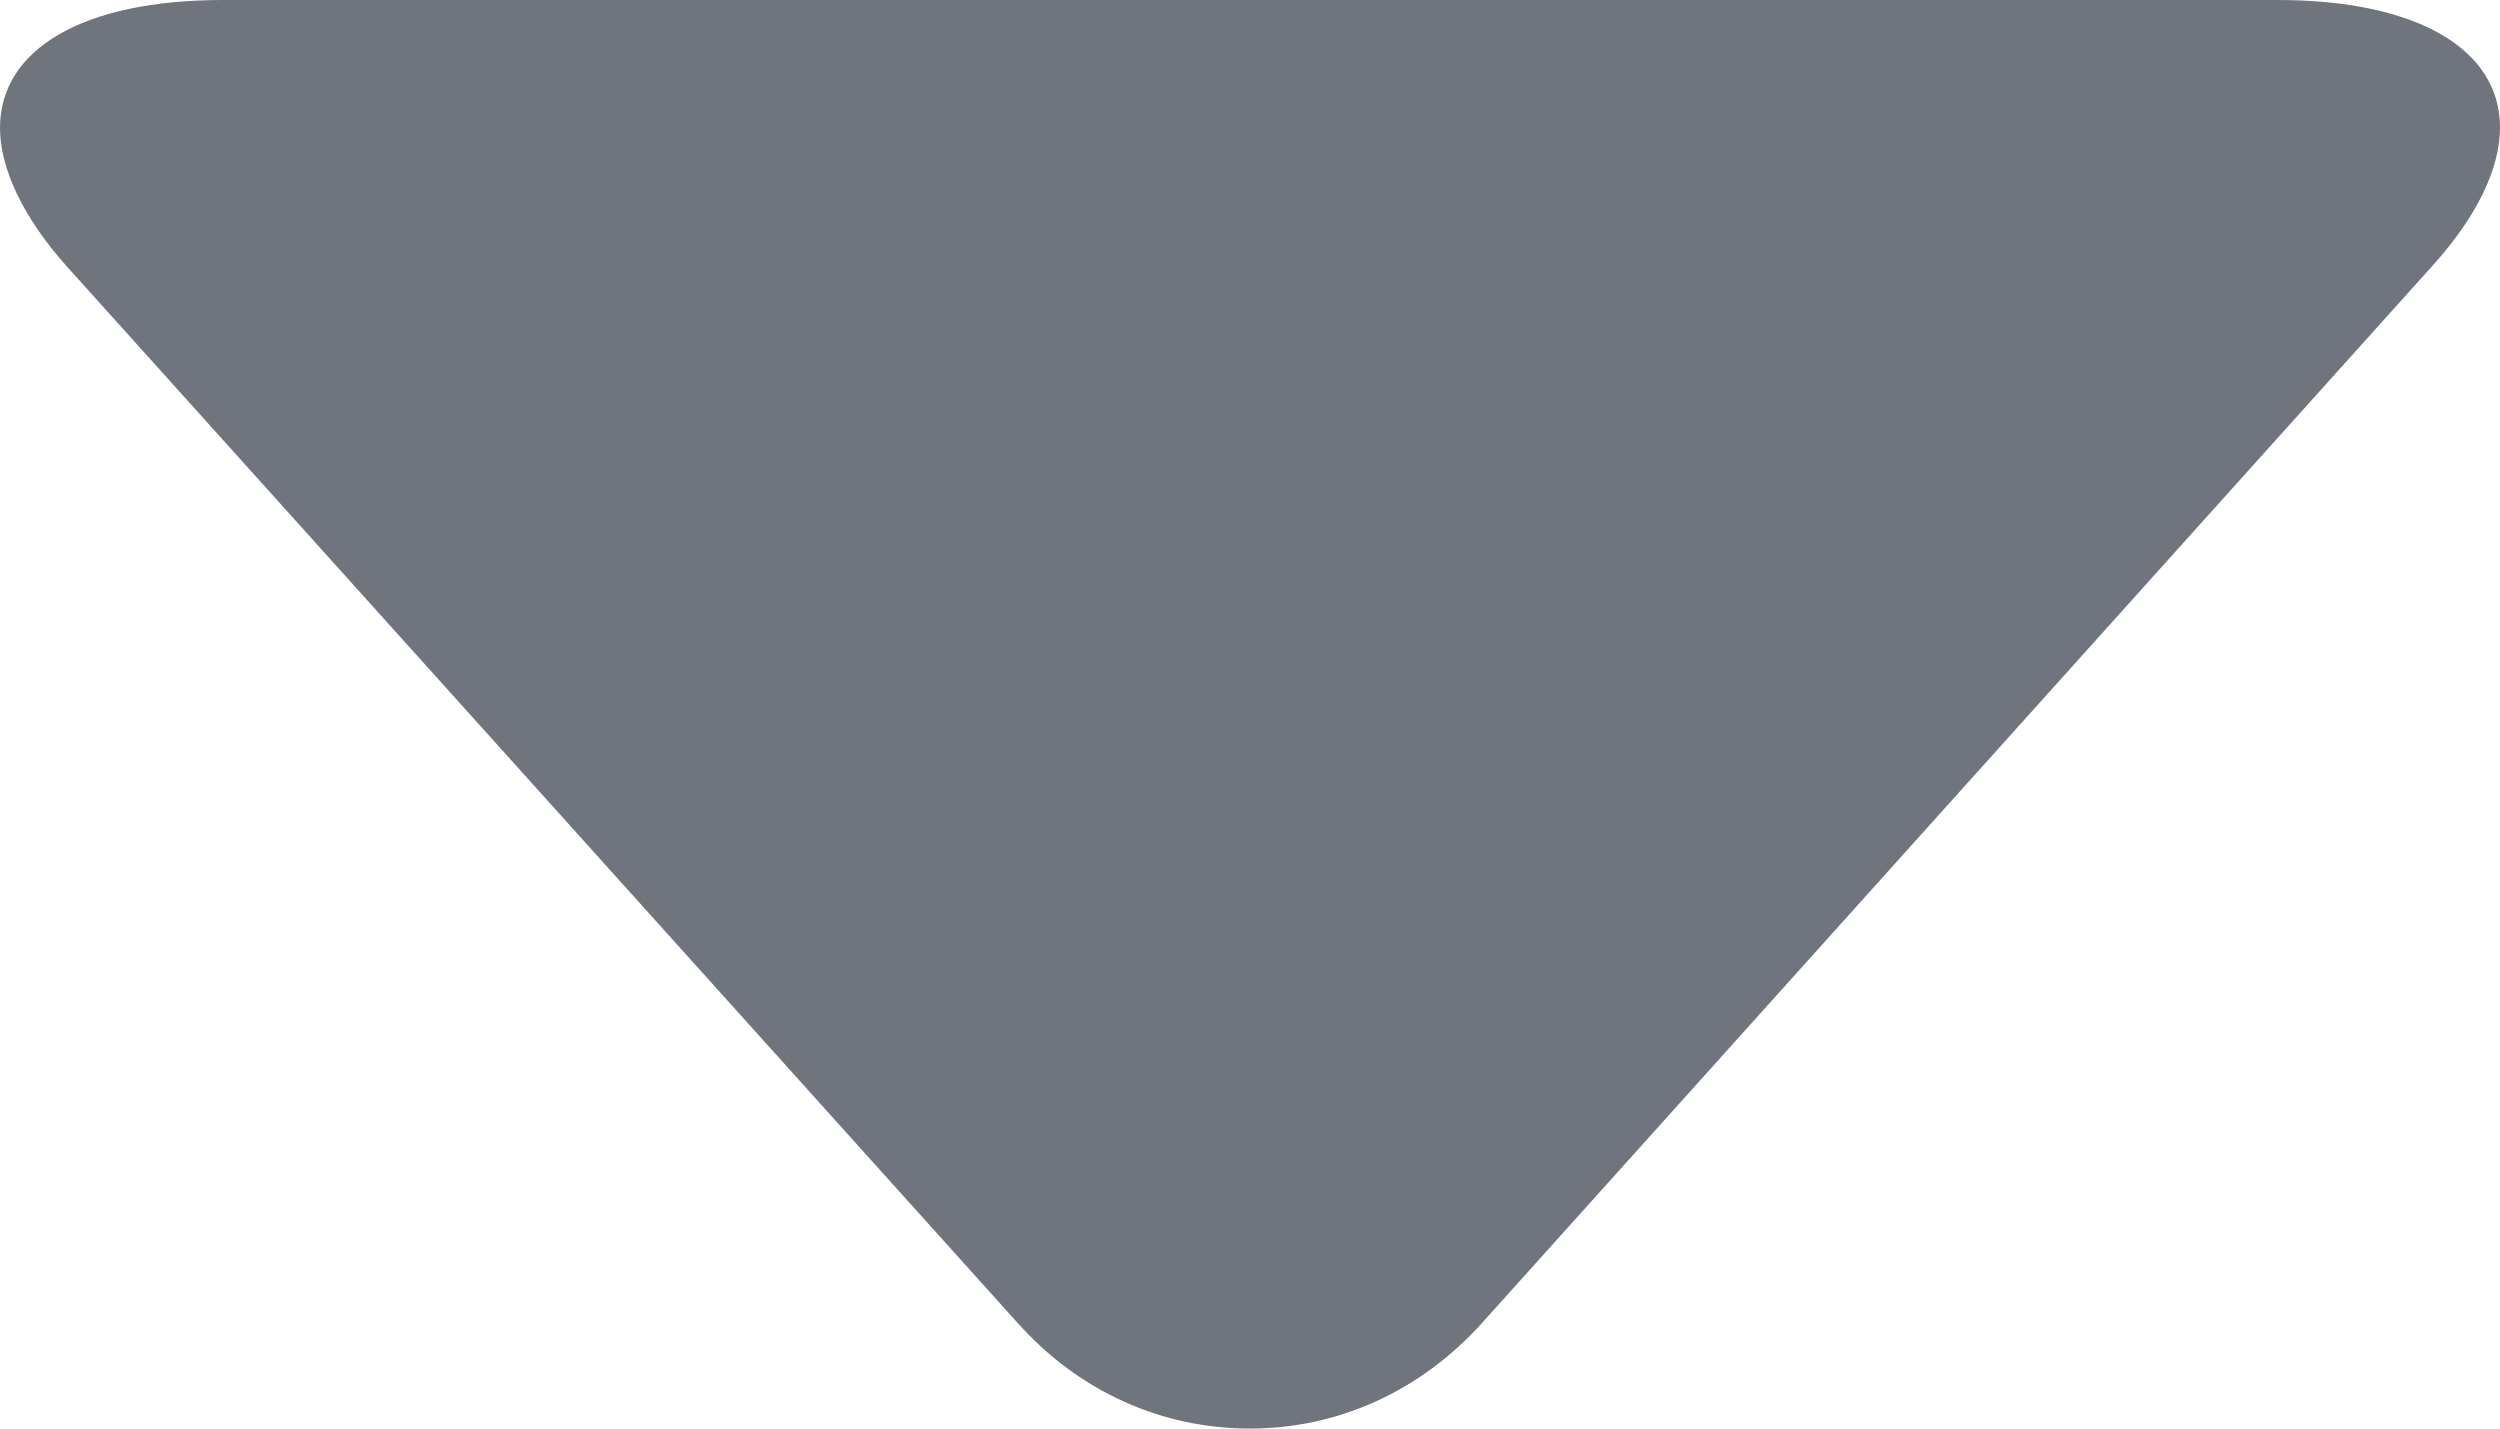
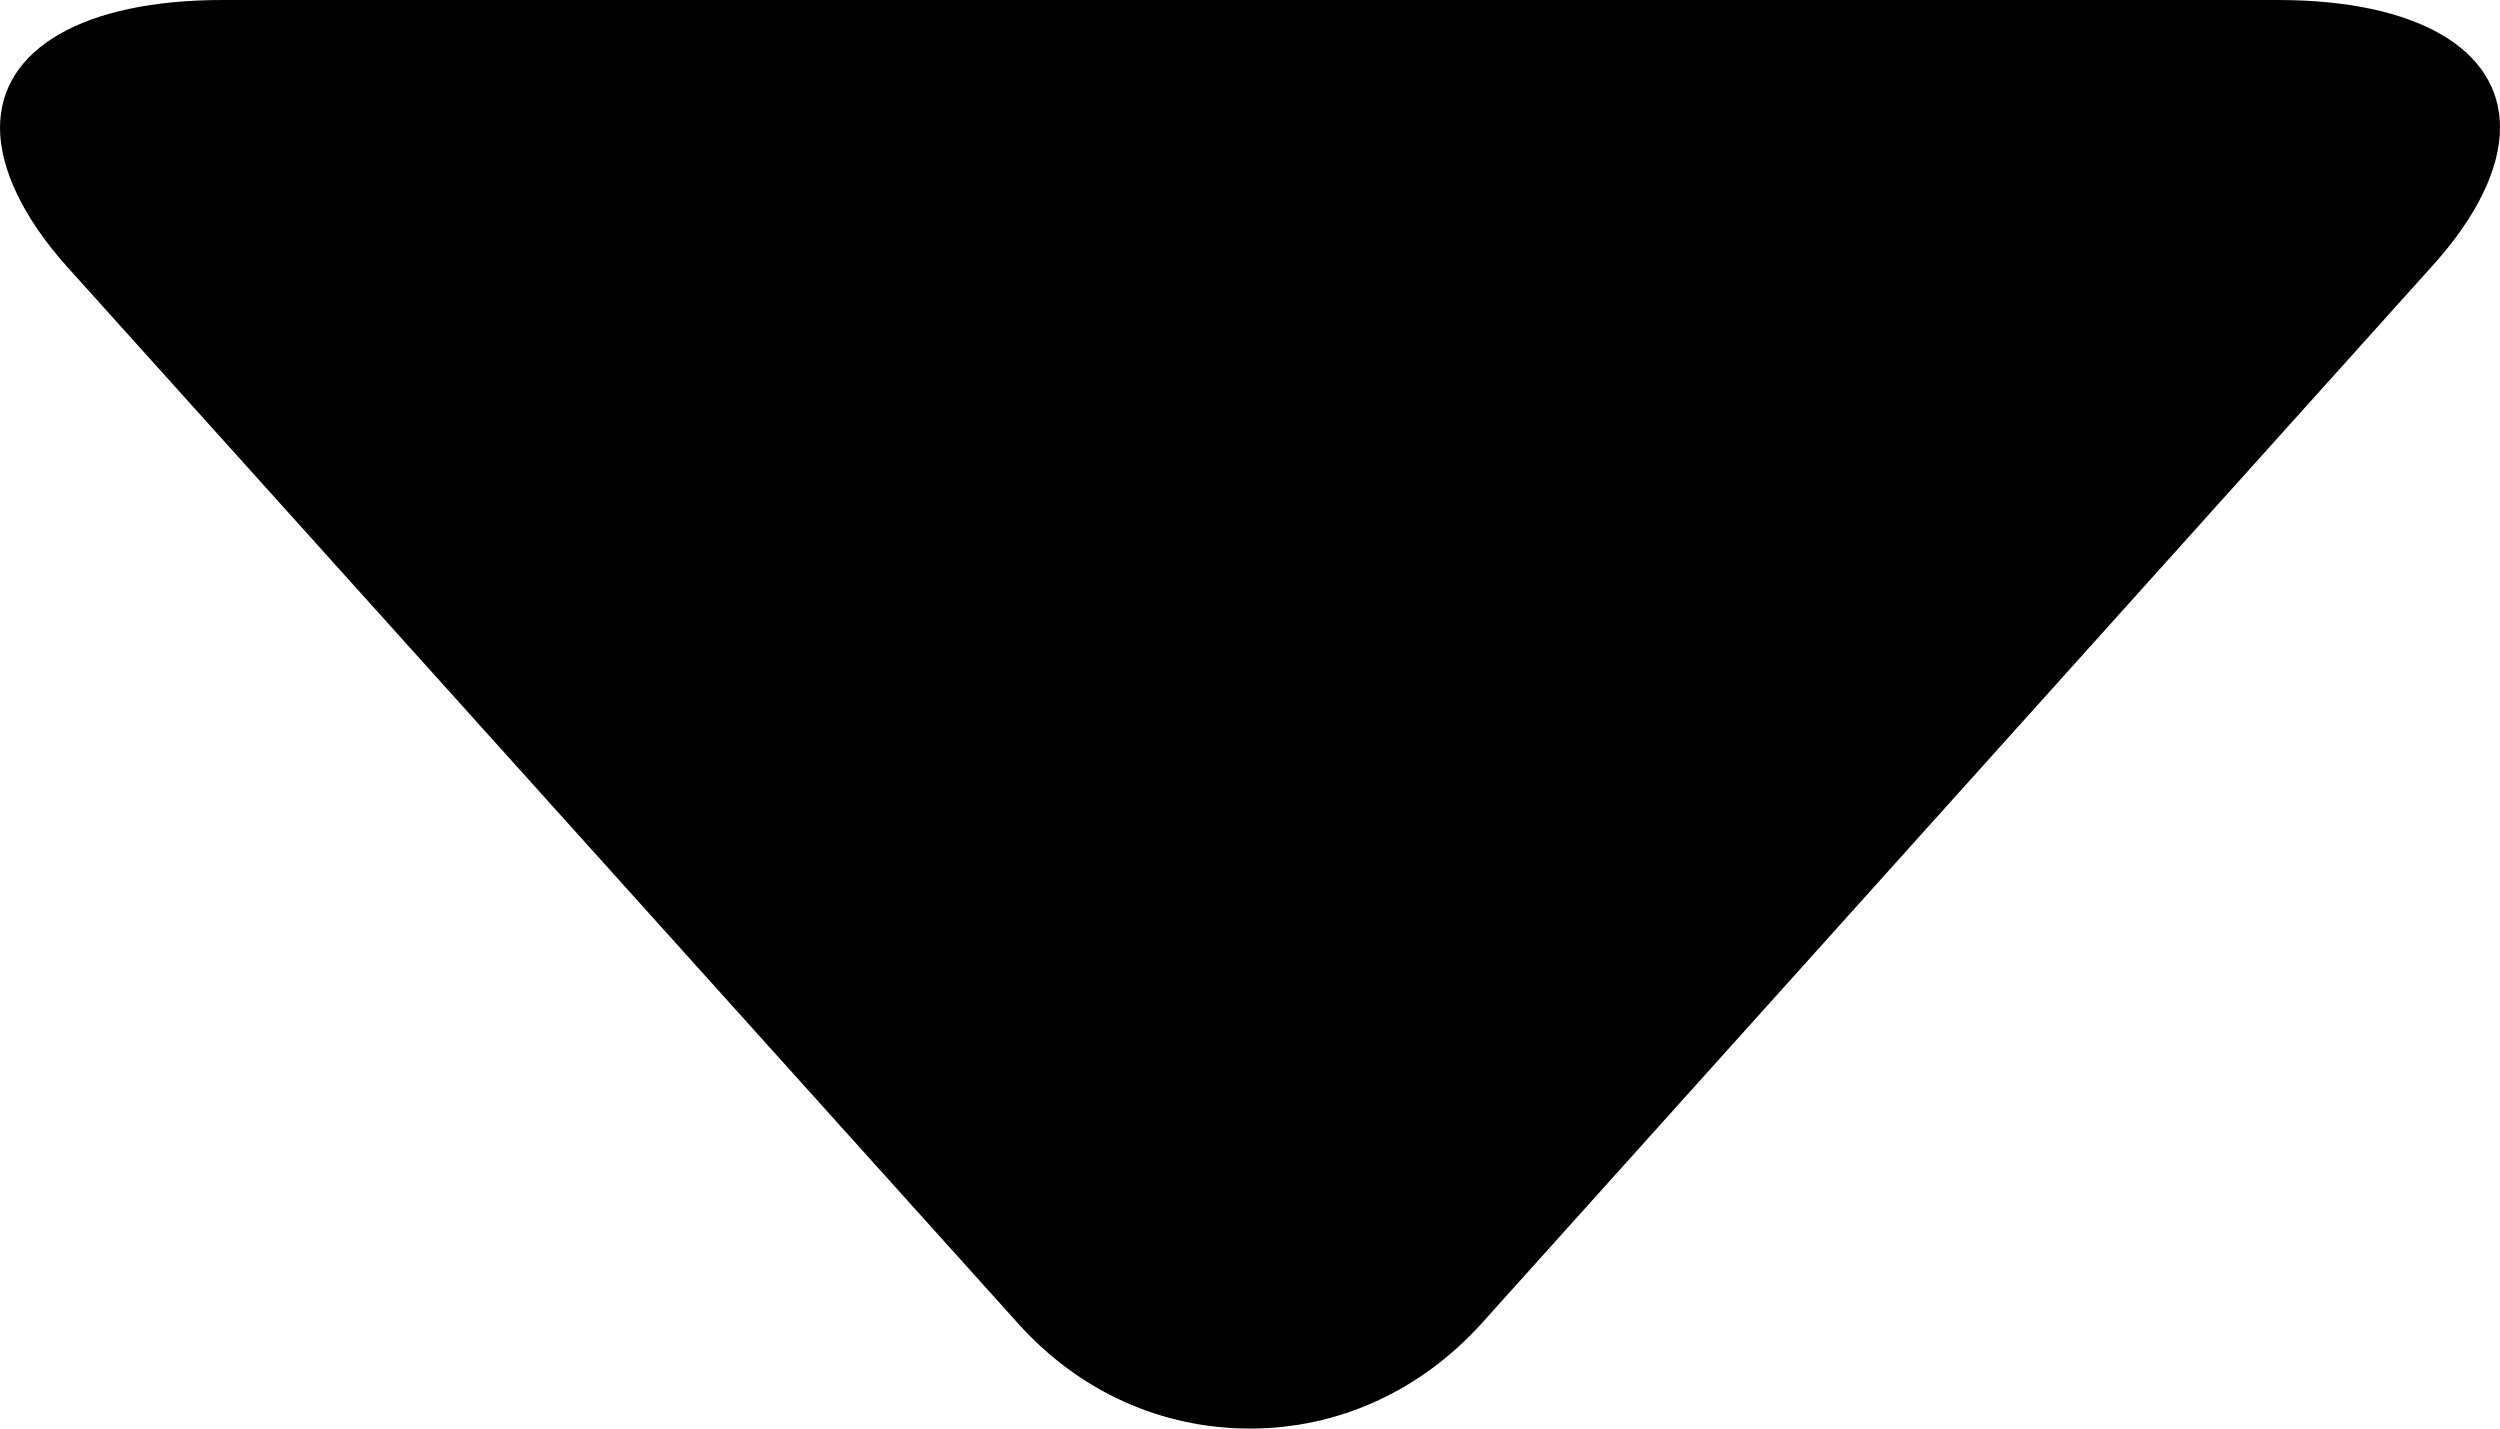
<svg xmlns="http://www.w3.org/2000/svg" width="7" height="4" viewBox="0 0 7 4" fill="none">
-   <path d="M2.85 3.705L0.188 0.747C0.065 0.61 0 0.472 0 0.358C0 0.137 0.233 0 0.624 0L6.377 0C6.767 0 7 0.137 7 0.357C7 0.472 6.935 0.607 6.811 0.744L4.15 3.704C3.978 3.895 3.747 4 3.5 4C3.252 4 3.021 3.896 2.85 3.705Z" fill="#70747D" />
+   <path d="M2.85 3.705L0.188 0.747C0.065 0.61 0 0.472 0 0.358C0 0.137 0.233 0 0.624 0L6.377 0C6.767 0 7 0.137 7 0.357C7 0.472 6.935 0.607 6.811 0.744L4.15 3.704C3.978 3.895 3.747 4 3.5 4C3.252 4 3.021 3.896 2.85 3.705Z" fill="#000" />
</svg>
